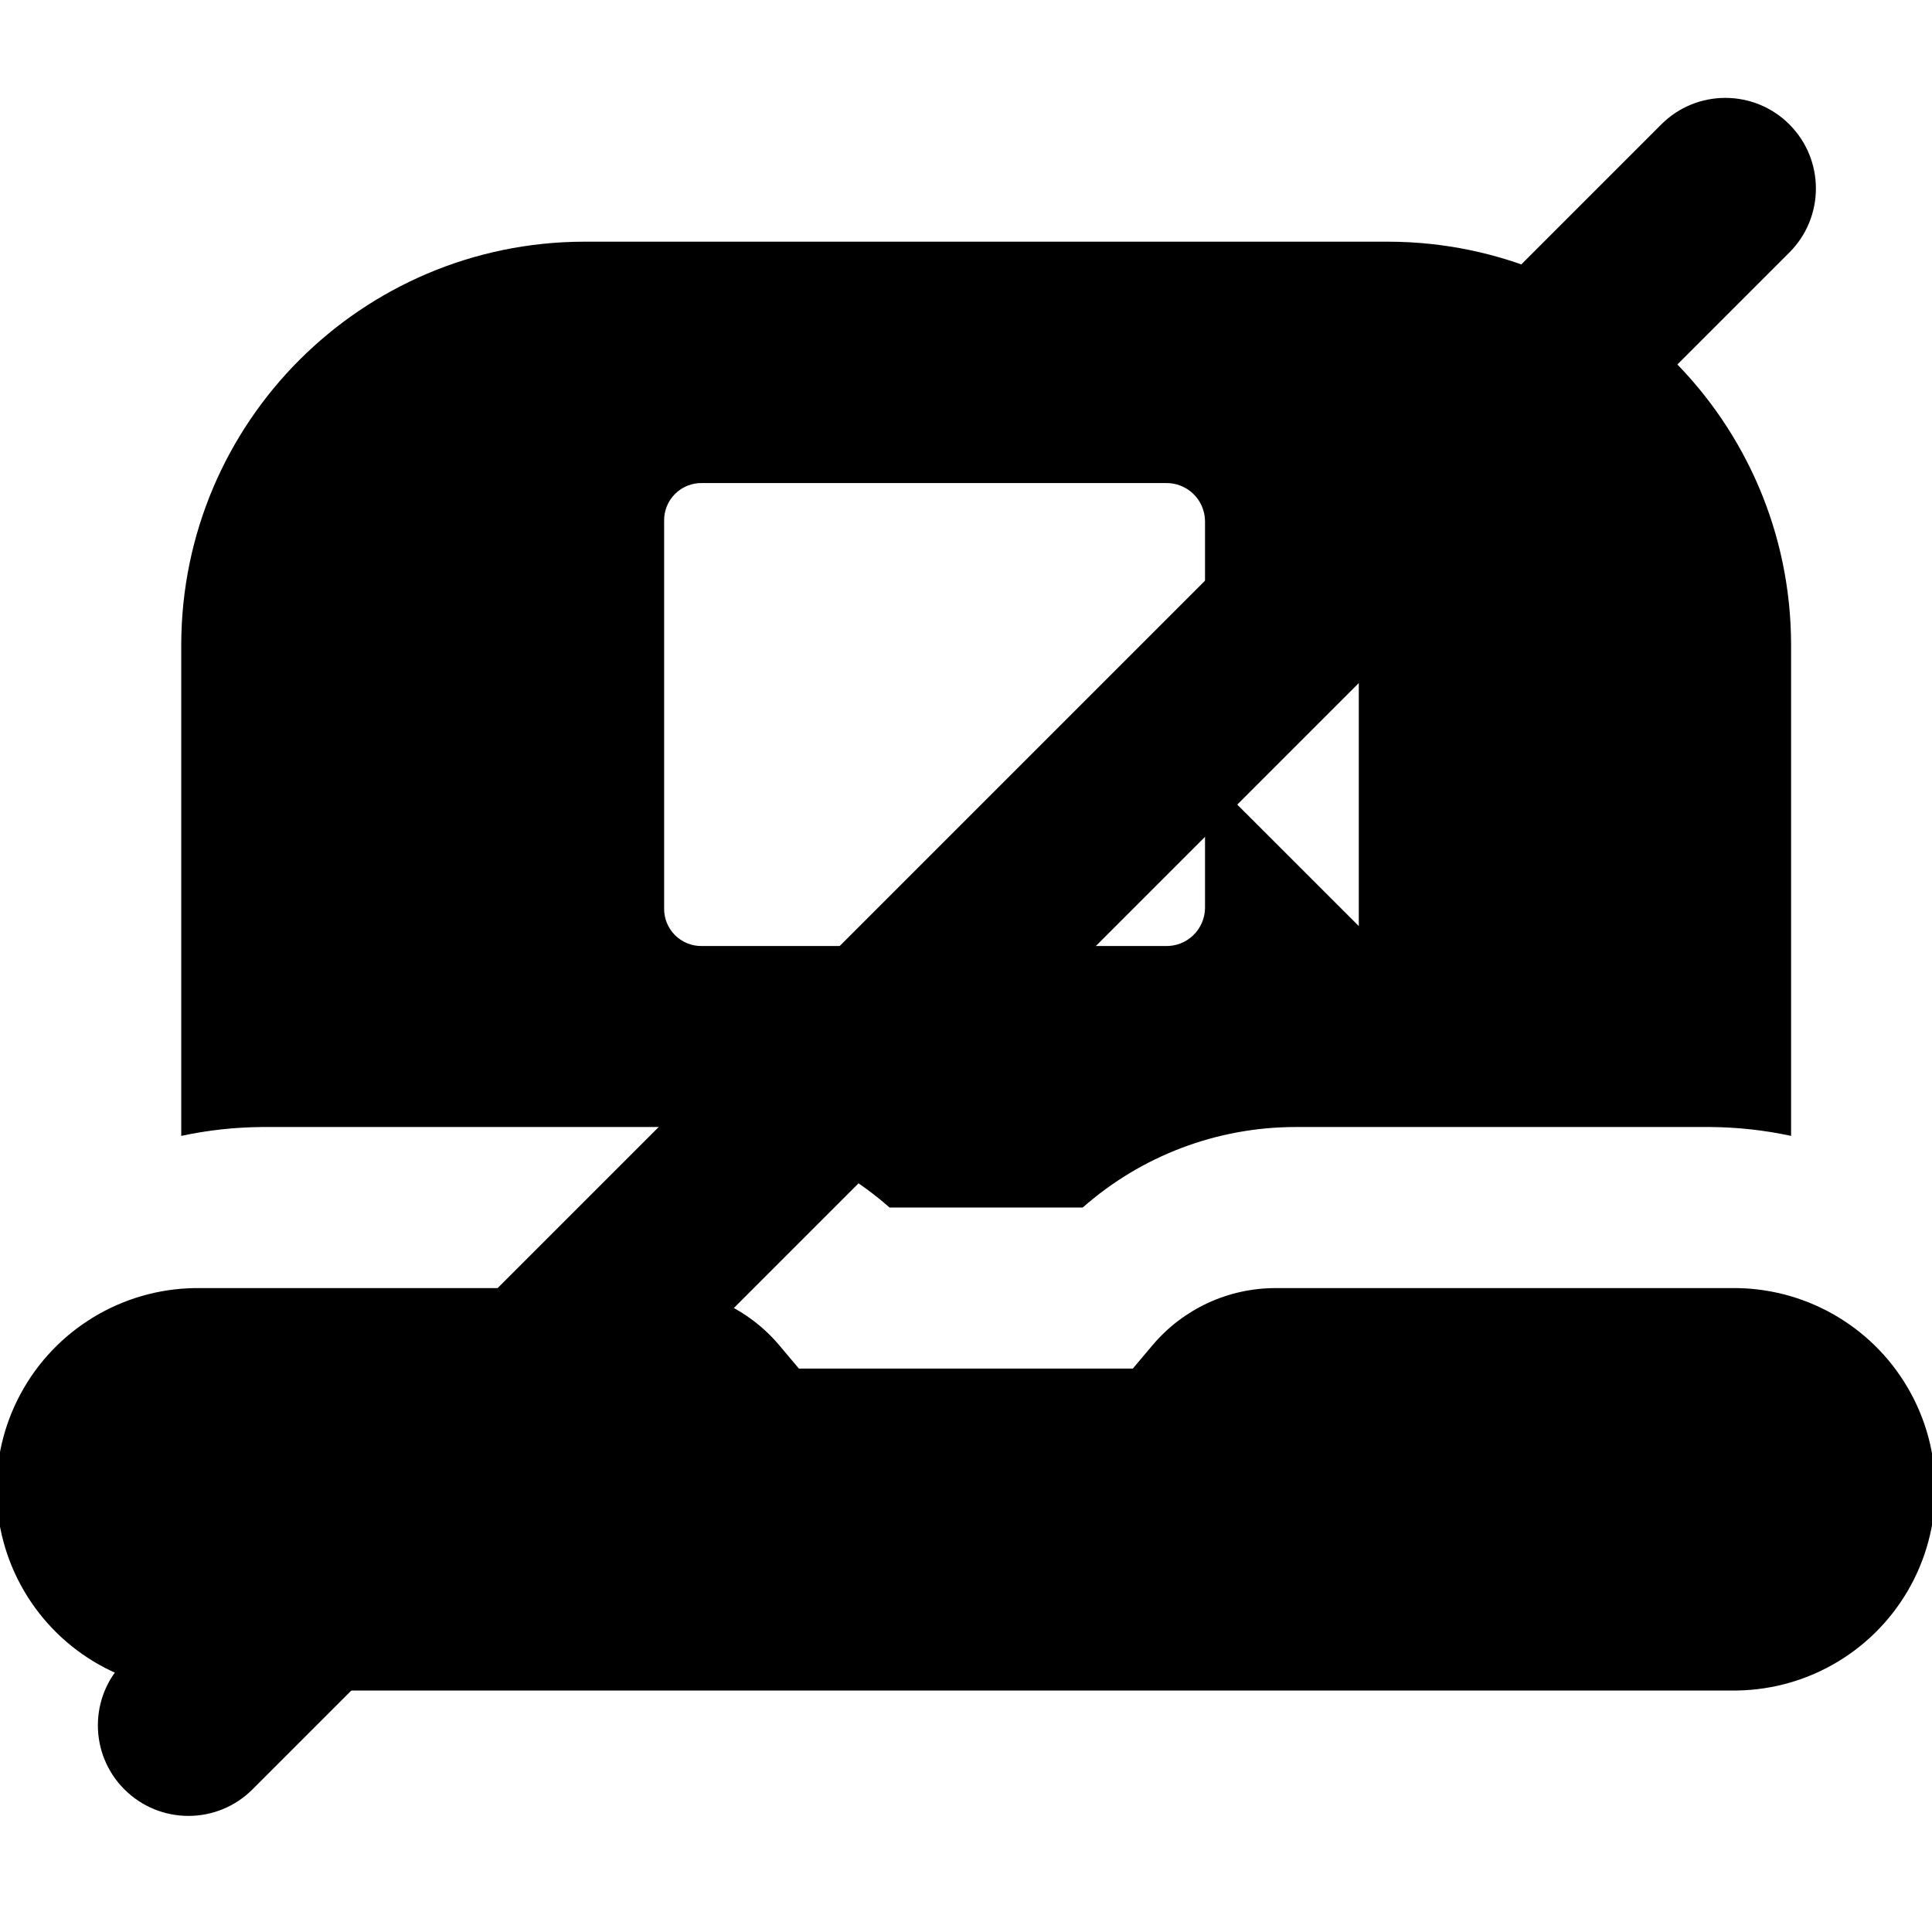
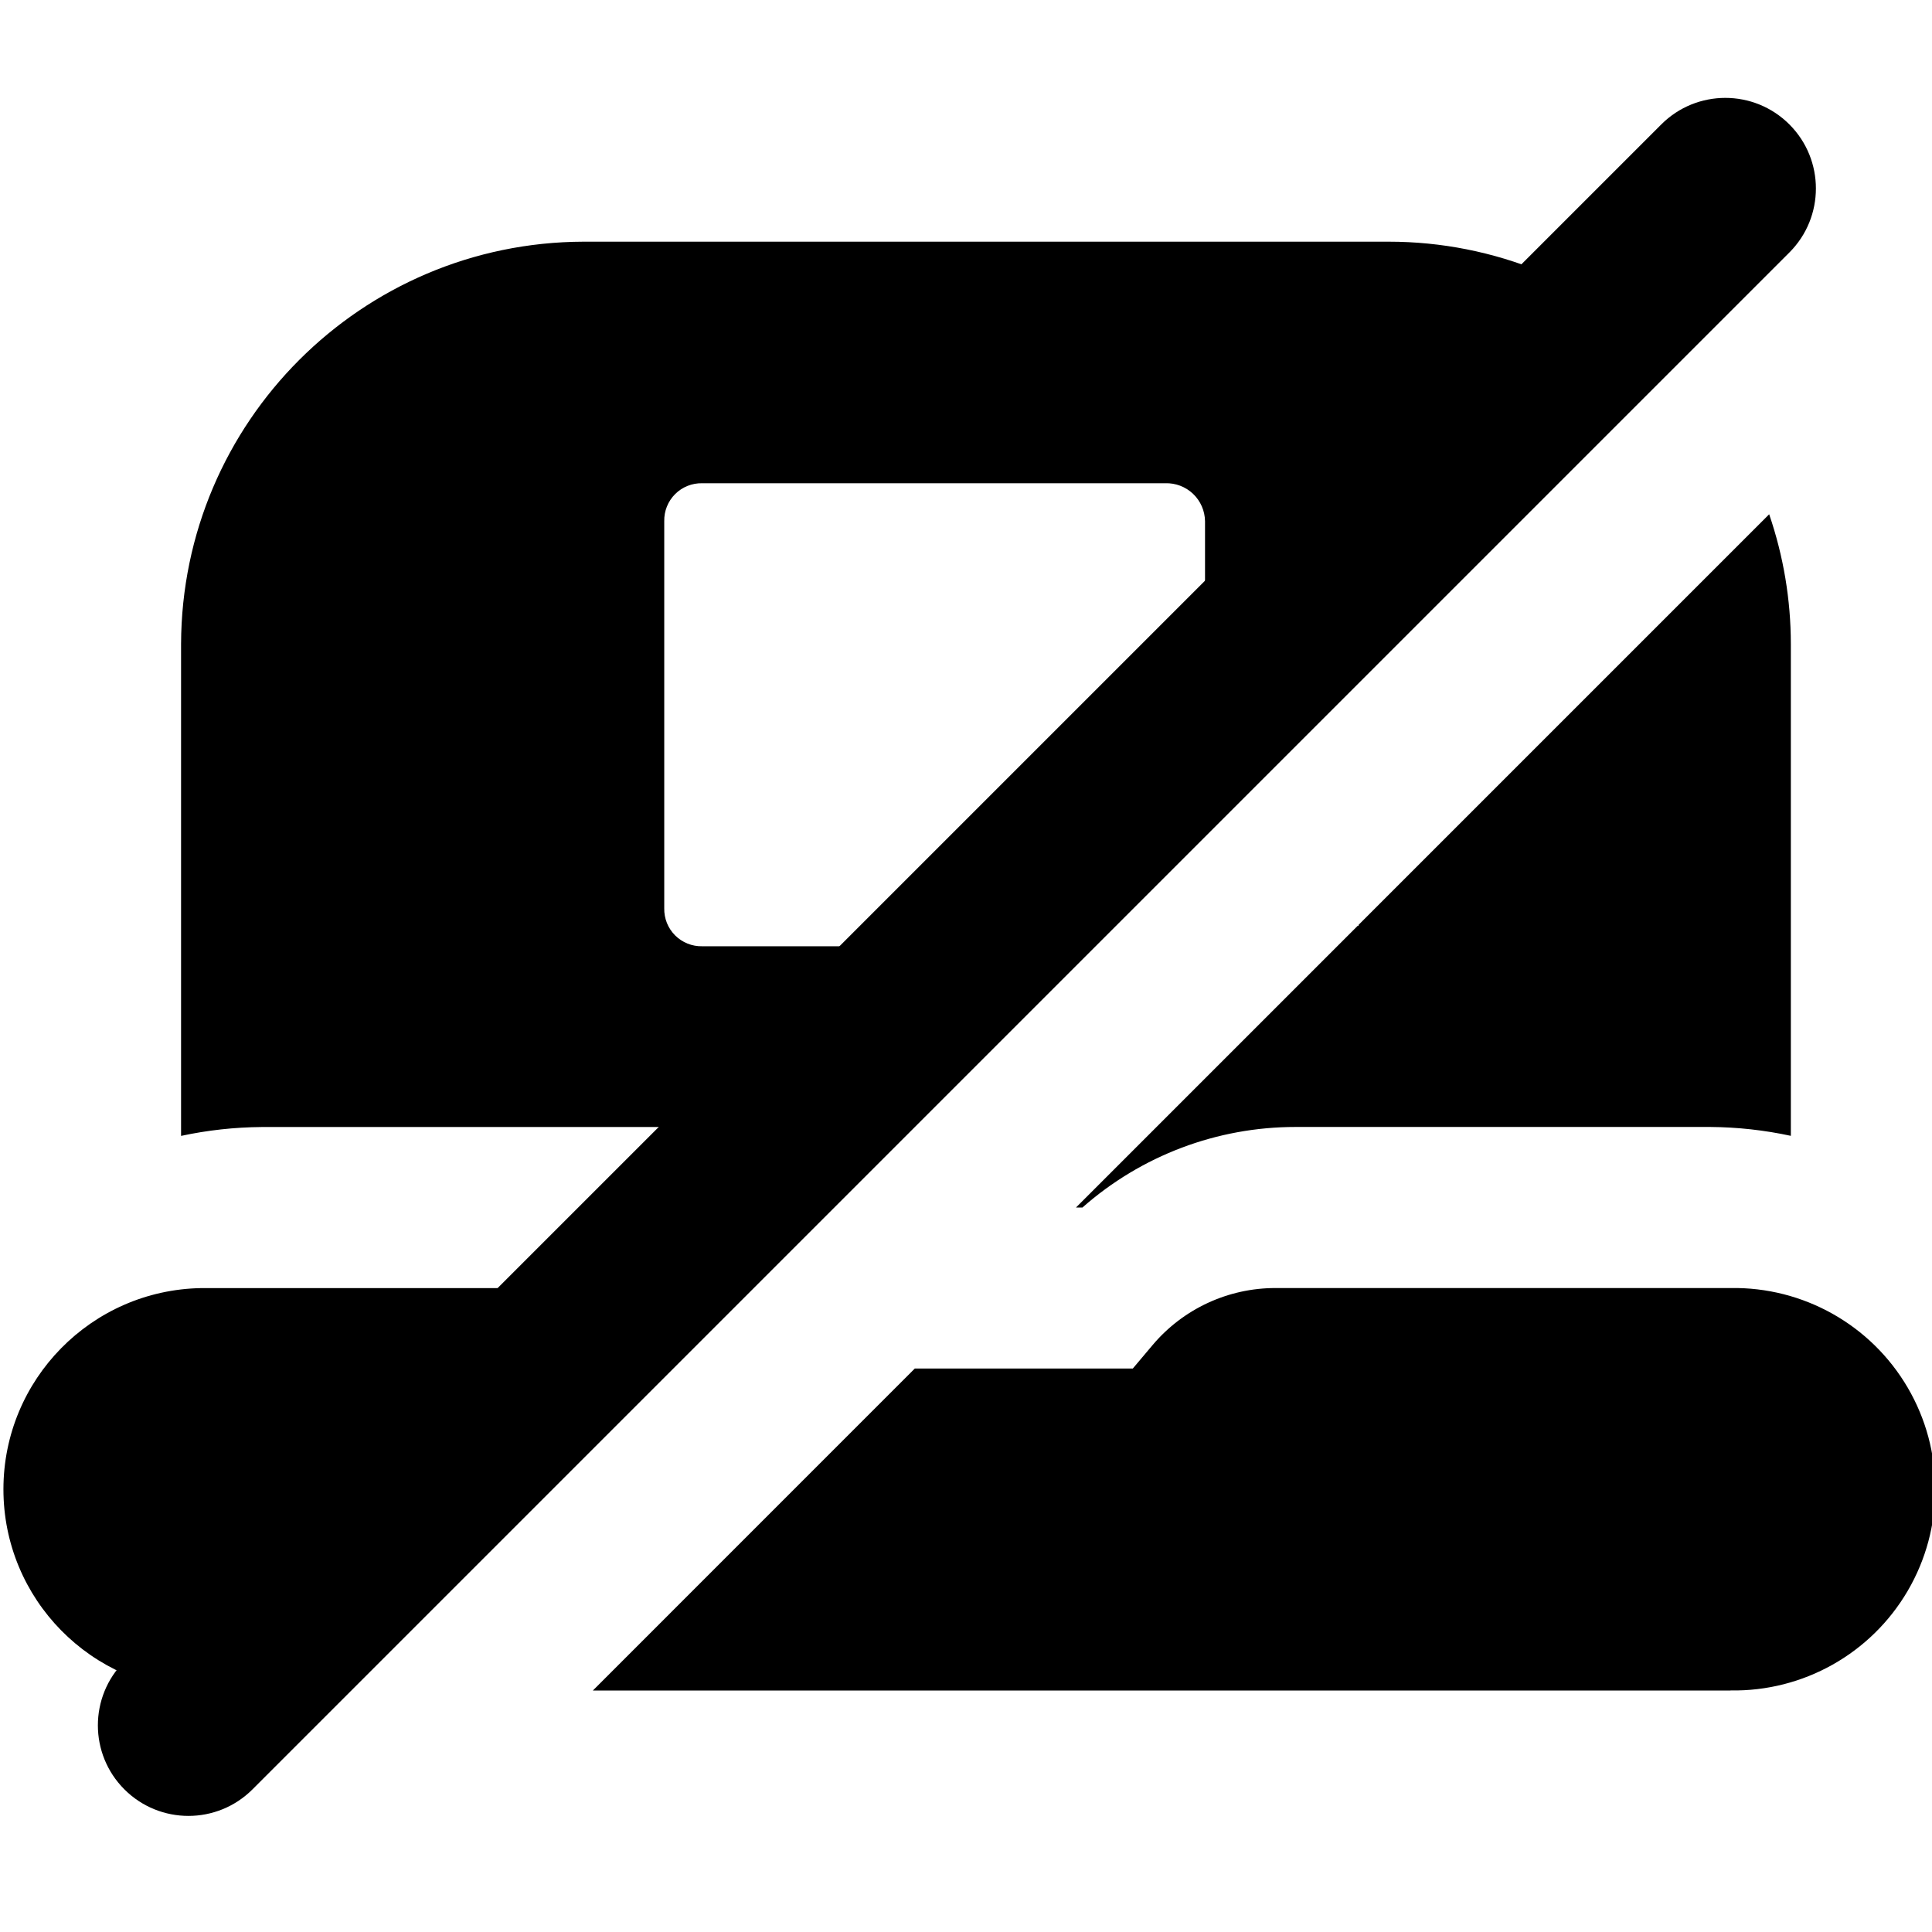
<svg xmlns="http://www.w3.org/2000/svg" width="32" height="32" viewBox="0 0 32 32">
-   <g transform="translate(-570 -879)">
-     <rect width="32" height="32" transform="translate(570 879)" fill="none" />
-     <path d="M671.333,1295a3.333,3.333,0,1,1,0-6.665h7.534a2.665,2.665,0,0,1,2.037.943l.328.39h5.531l.328-.389a2.664,2.664,0,0,1,2.036-.944h7.536a3.333,3.333,0,1,1,0,6.665Zm14.6-8h-3.2a5.321,5.321,0,0,0-3.523-1.333h-6.875a6.6,6.6,0,0,0-1.333.147v-8.145a6.686,6.686,0,0,1,6.666-6.666H691a6.685,6.685,0,0,1,6.666,6.666v8.145a6.563,6.563,0,0,0-1.334-.147h-6.87a5.331,5.331,0,0,0-3.528,1.333ZM679,1275.629v6.411a.615.615,0,0,0,.629.629H687.3a.637.637,0,0,0,.659-.629v-2.247l2.547,2.546v-7.009l-2.547,2.546v-2.246a.637.637,0,0,0-.659-.629h-7.669A.616.616,0,0,0,679,1275.629Z" transform="translate(-98 -388)" />
-     <rect width="3" height="39" rx="1.5" transform="translate(598.577 880) rotate(45)" />
+   <g id="Group_166" data-name="Group 166" transform="translate(-570 -879)">
+     <rect id="Rectangle_69" data-name="Rectangle 69" width="32" height="32" transform="translate(570 879)" fill="none" />
+     <path id="Subtraction_15" data-name="Subtraction 15" d="M656.663,1278H637.82l5.332-5.333h3.611l.328-.389a2.661,2.661,0,0,1,2.036-.944h7.536a3.333,3.333,0,1,1,0,6.665Zm-23.086,0h-2.245a3.333,3.333,0,0,1,0-6.665h7.534a2.65,2.65,0,0,1,1.127.249L633.578,1278Zm12.354-8h-.109l4.67-4.67.011.011v-.023l6.8-6.8a6.635,6.635,0,0,1,.359,2.15v8.145a6.551,6.551,0,0,0-1.334-.147h-6.87a5.331,5.331,0,0,0-3.528,1.333Zm-3.857-.495h0a5.312,5.312,0,0,0-2.867-.838h-6.875a6.6,6.6,0,0,0-1.333.147v-8.145a6.685,6.685,0,0,1,6.666-6.666H651a6.634,6.634,0,0,1,4.665,1.915l-5.159,5.159v-2.744l-2.547,2.546v-2.246a.638.638,0,0,0-.659-.629h-7.669a.615.615,0,0,0-.629.629v6.411a.615.615,0,0,0,.629.629h6.279l-3.833,3.833Zm5.882-5.882v-.828l.414.414-.412.412Z" transform="translate(-58 -371)" />
+     <rect id="Rectangle_151" data-name="Rectangle 151" width="3" height="39" rx="1.5" transform="translate(598.577 880) rotate(45)" />
  </g>
</svg>
